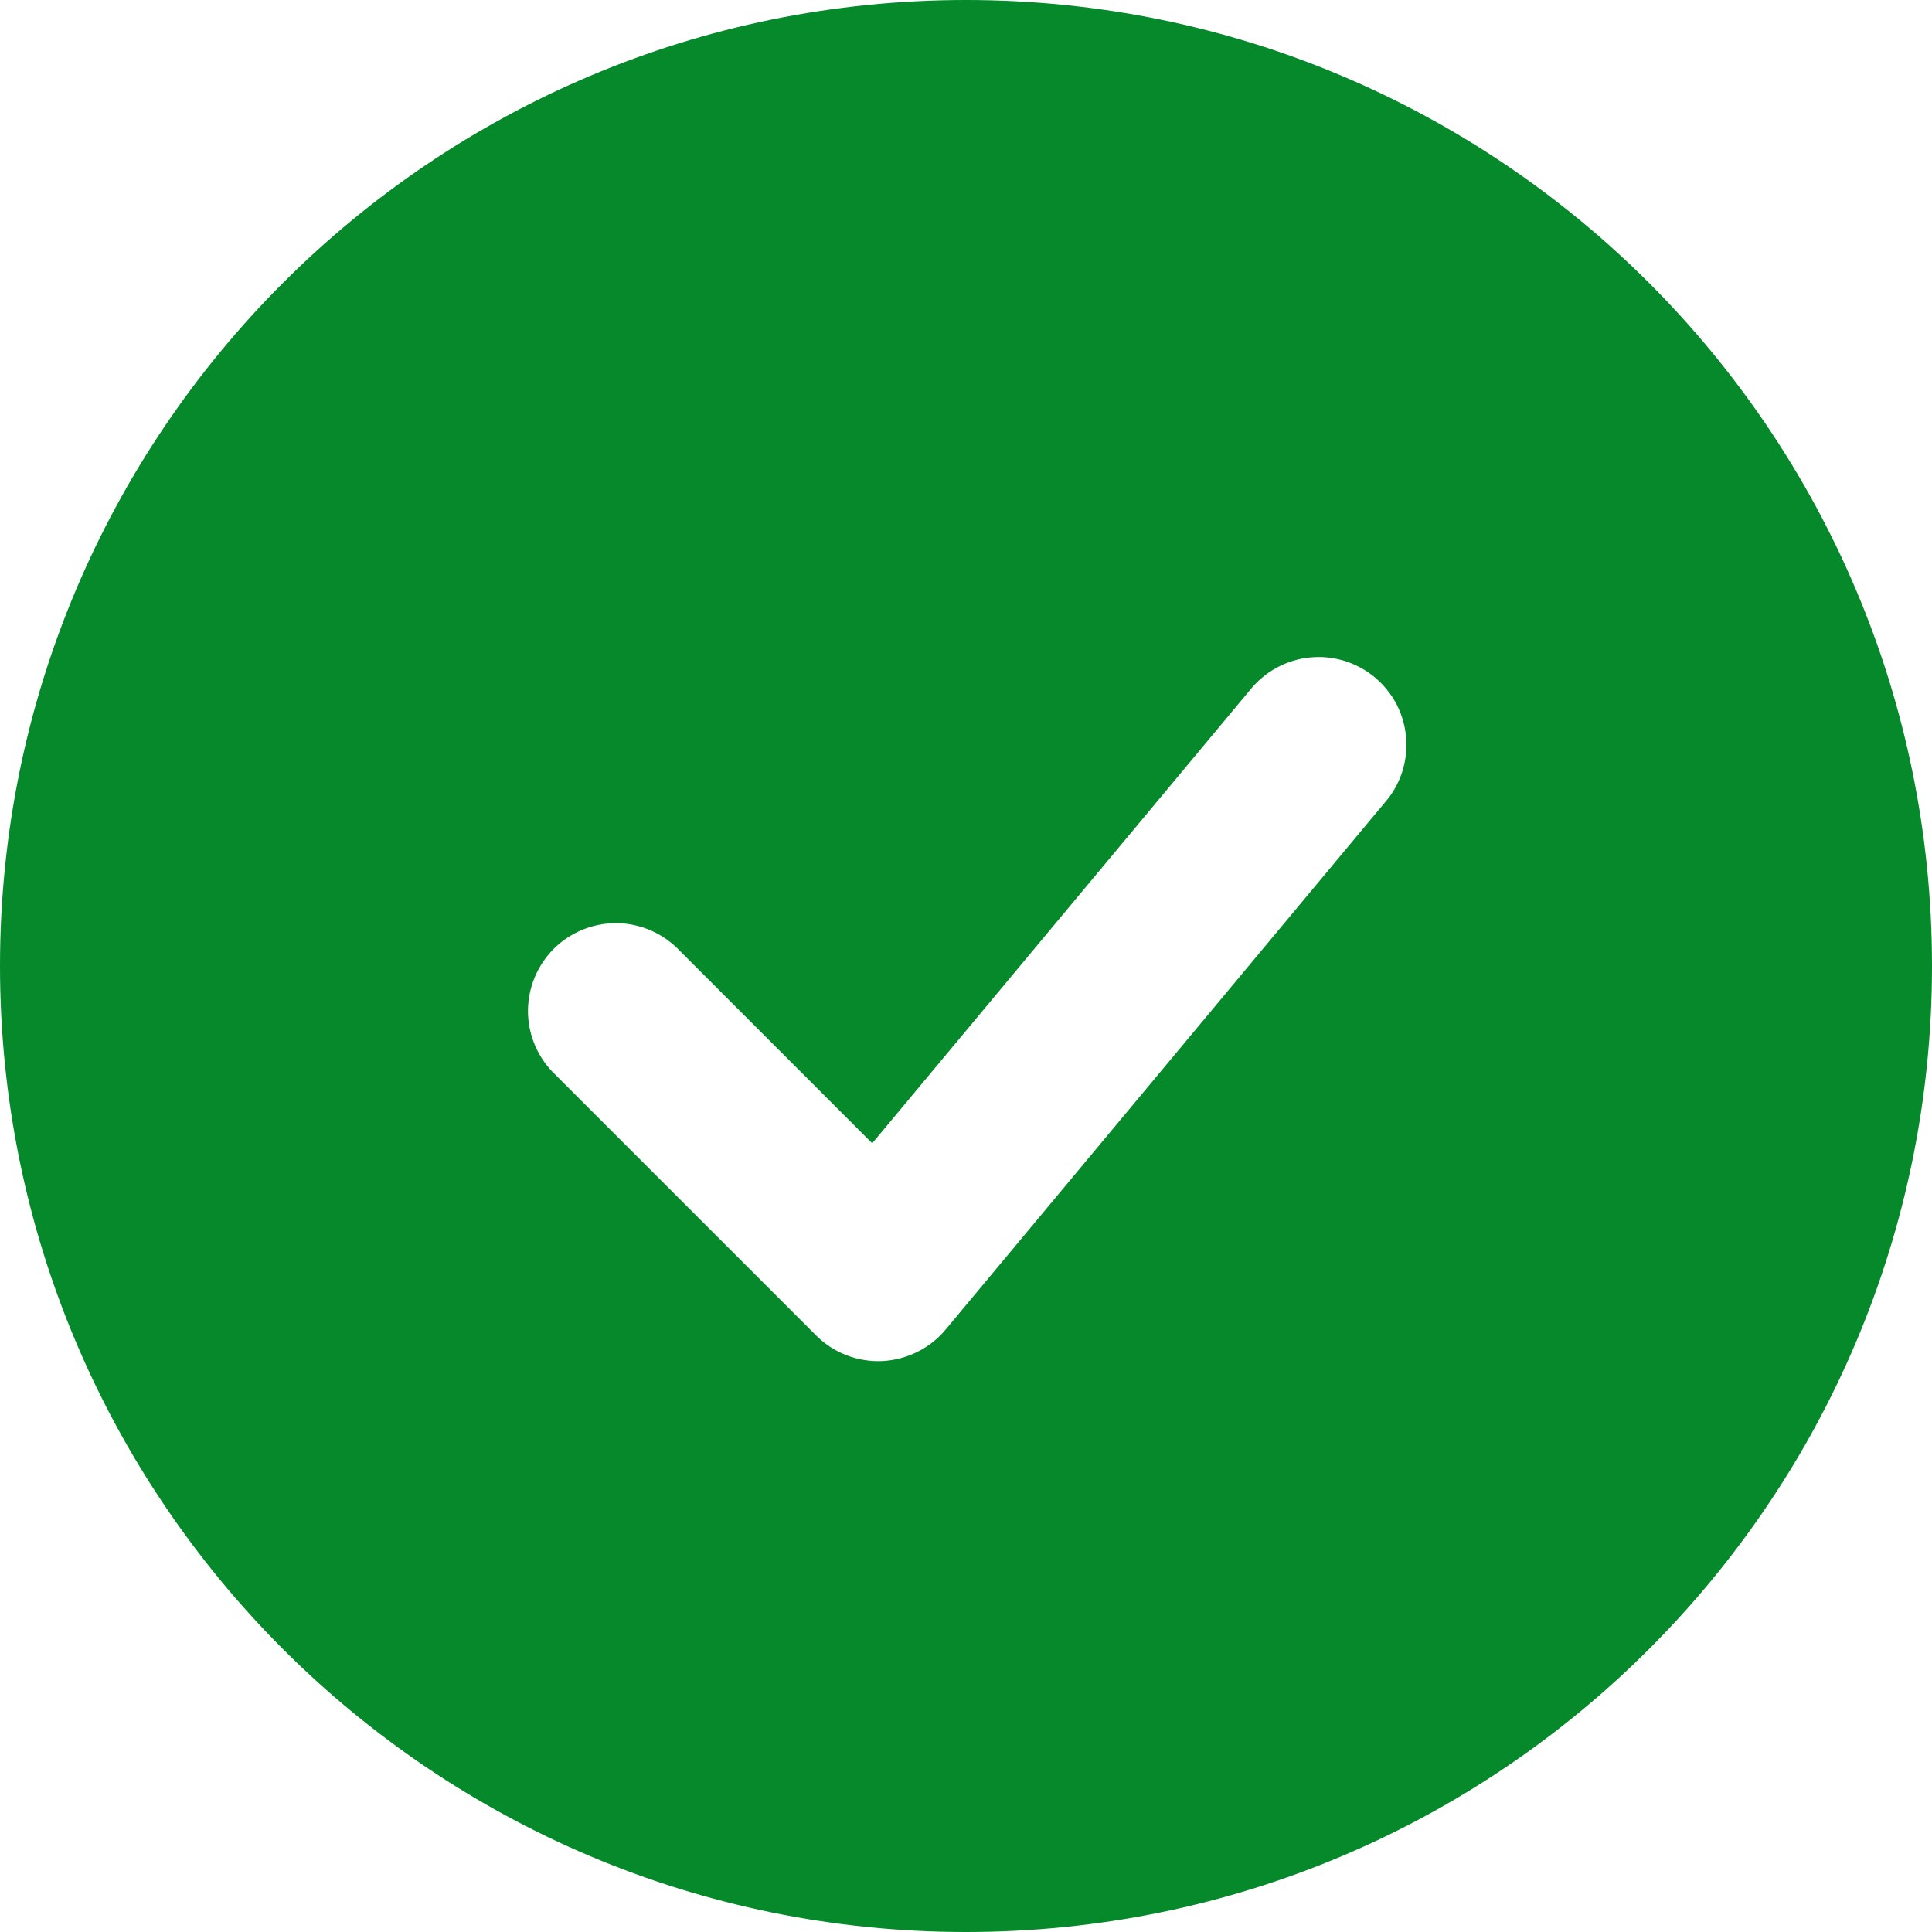
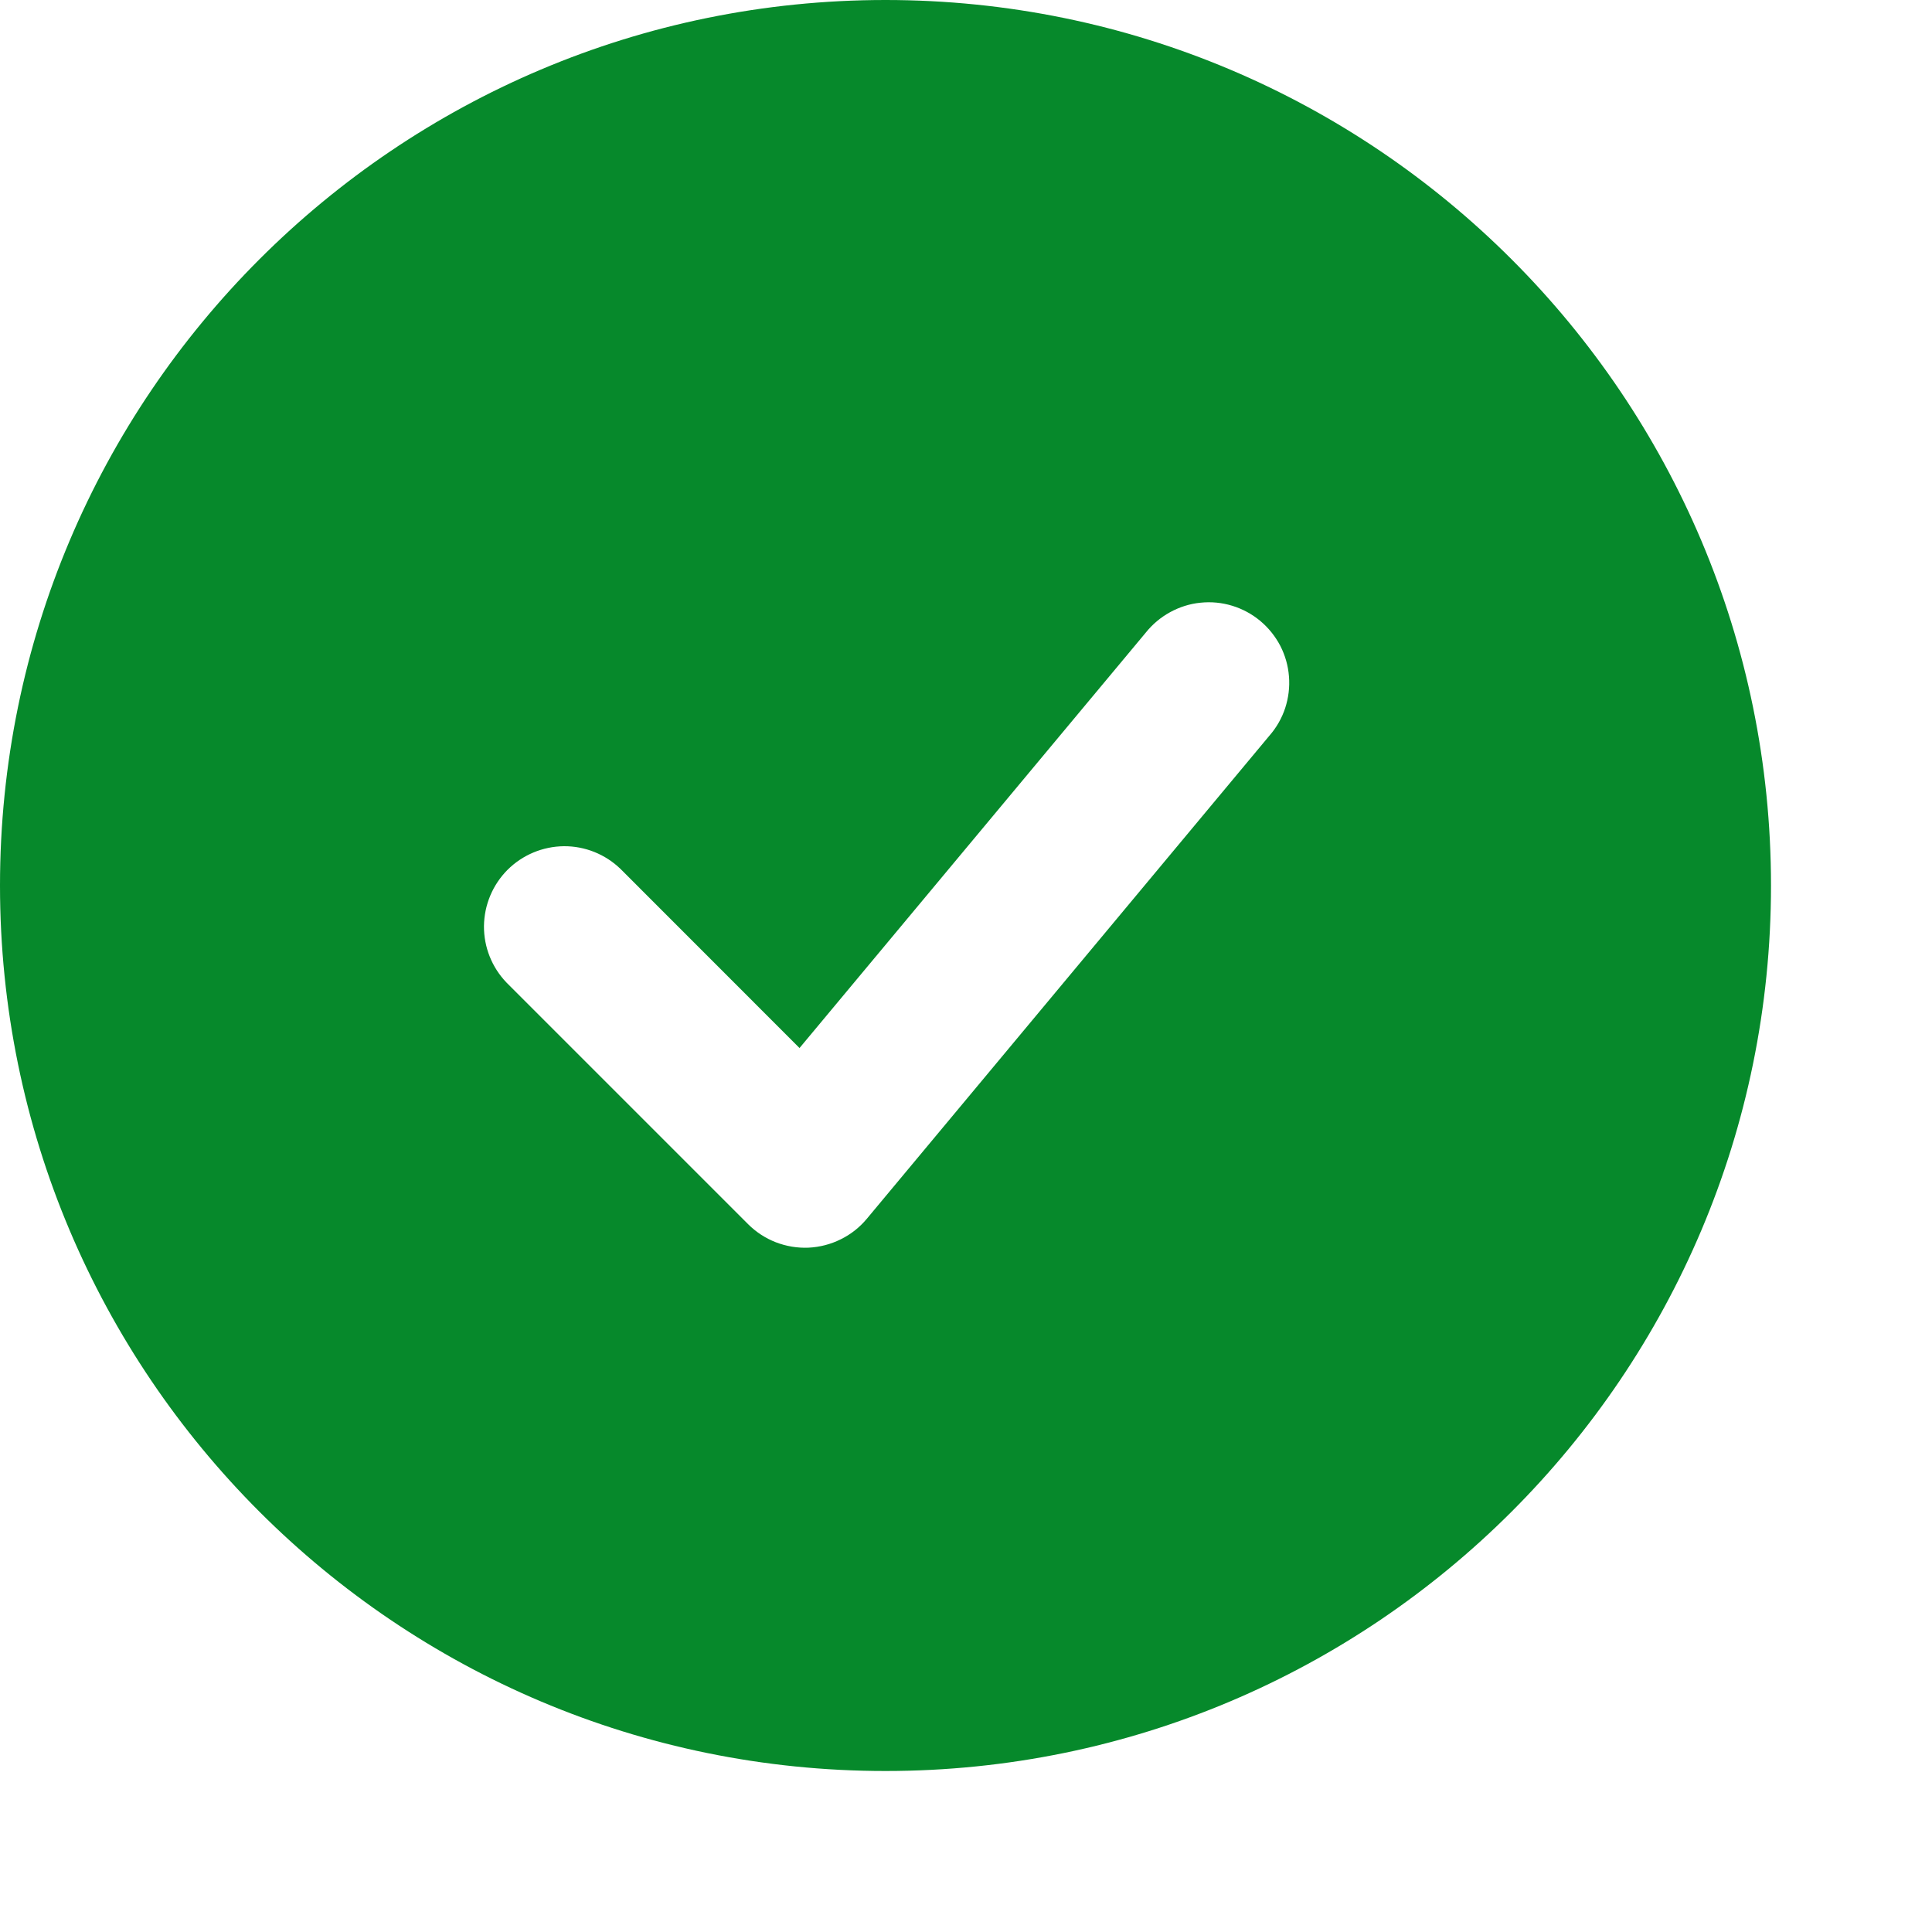
- <svg xmlns="http://www.w3.org/2000/svg" width="22" height="22" viewBox="0 0 22 22" fill="none">
+ <svg xmlns="http://www.w3.org/2000/svg" width="24" height="24" viewBox="0 0 24 24" fill="none">
  <path fill-rule="evenodd" clip-rule="evenodd" d="M11 0C4.925 0 0 4.925 0 11C0 17.075 4.925 22 11 22C17.075 22 22 17.075 22 11C22 4.925 17.075 0 11 0ZM15.768 9.14C15.856 9.04 15.923 8.923 15.965 8.796C16.006 8.67 16.023 8.536 16.012 8.403C16.002 8.27 15.965 8.141 15.904 8.022C15.842 7.904 15.758 7.799 15.655 7.713C15.553 7.628 15.435 7.564 15.307 7.525C15.18 7.486 15.046 7.473 14.913 7.487C14.78 7.5 14.652 7.541 14.535 7.605C14.418 7.669 14.315 7.756 14.232 7.86L9.932 13.019L7.707 10.793C7.518 10.611 7.266 10.51 7.004 10.512C6.741 10.515 6.491 10.62 6.305 10.805C6.12 10.991 6.015 11.241 6.012 11.504C6.01 11.766 6.111 12.018 6.293 12.207L9.293 15.207C9.391 15.305 9.509 15.382 9.638 15.432C9.768 15.482 9.906 15.505 10.045 15.499C10.184 15.492 10.32 15.457 10.444 15.395C10.569 15.334 10.679 15.247 10.768 15.14L15.768 9.14Z" fill="#06892B" />
</svg>
